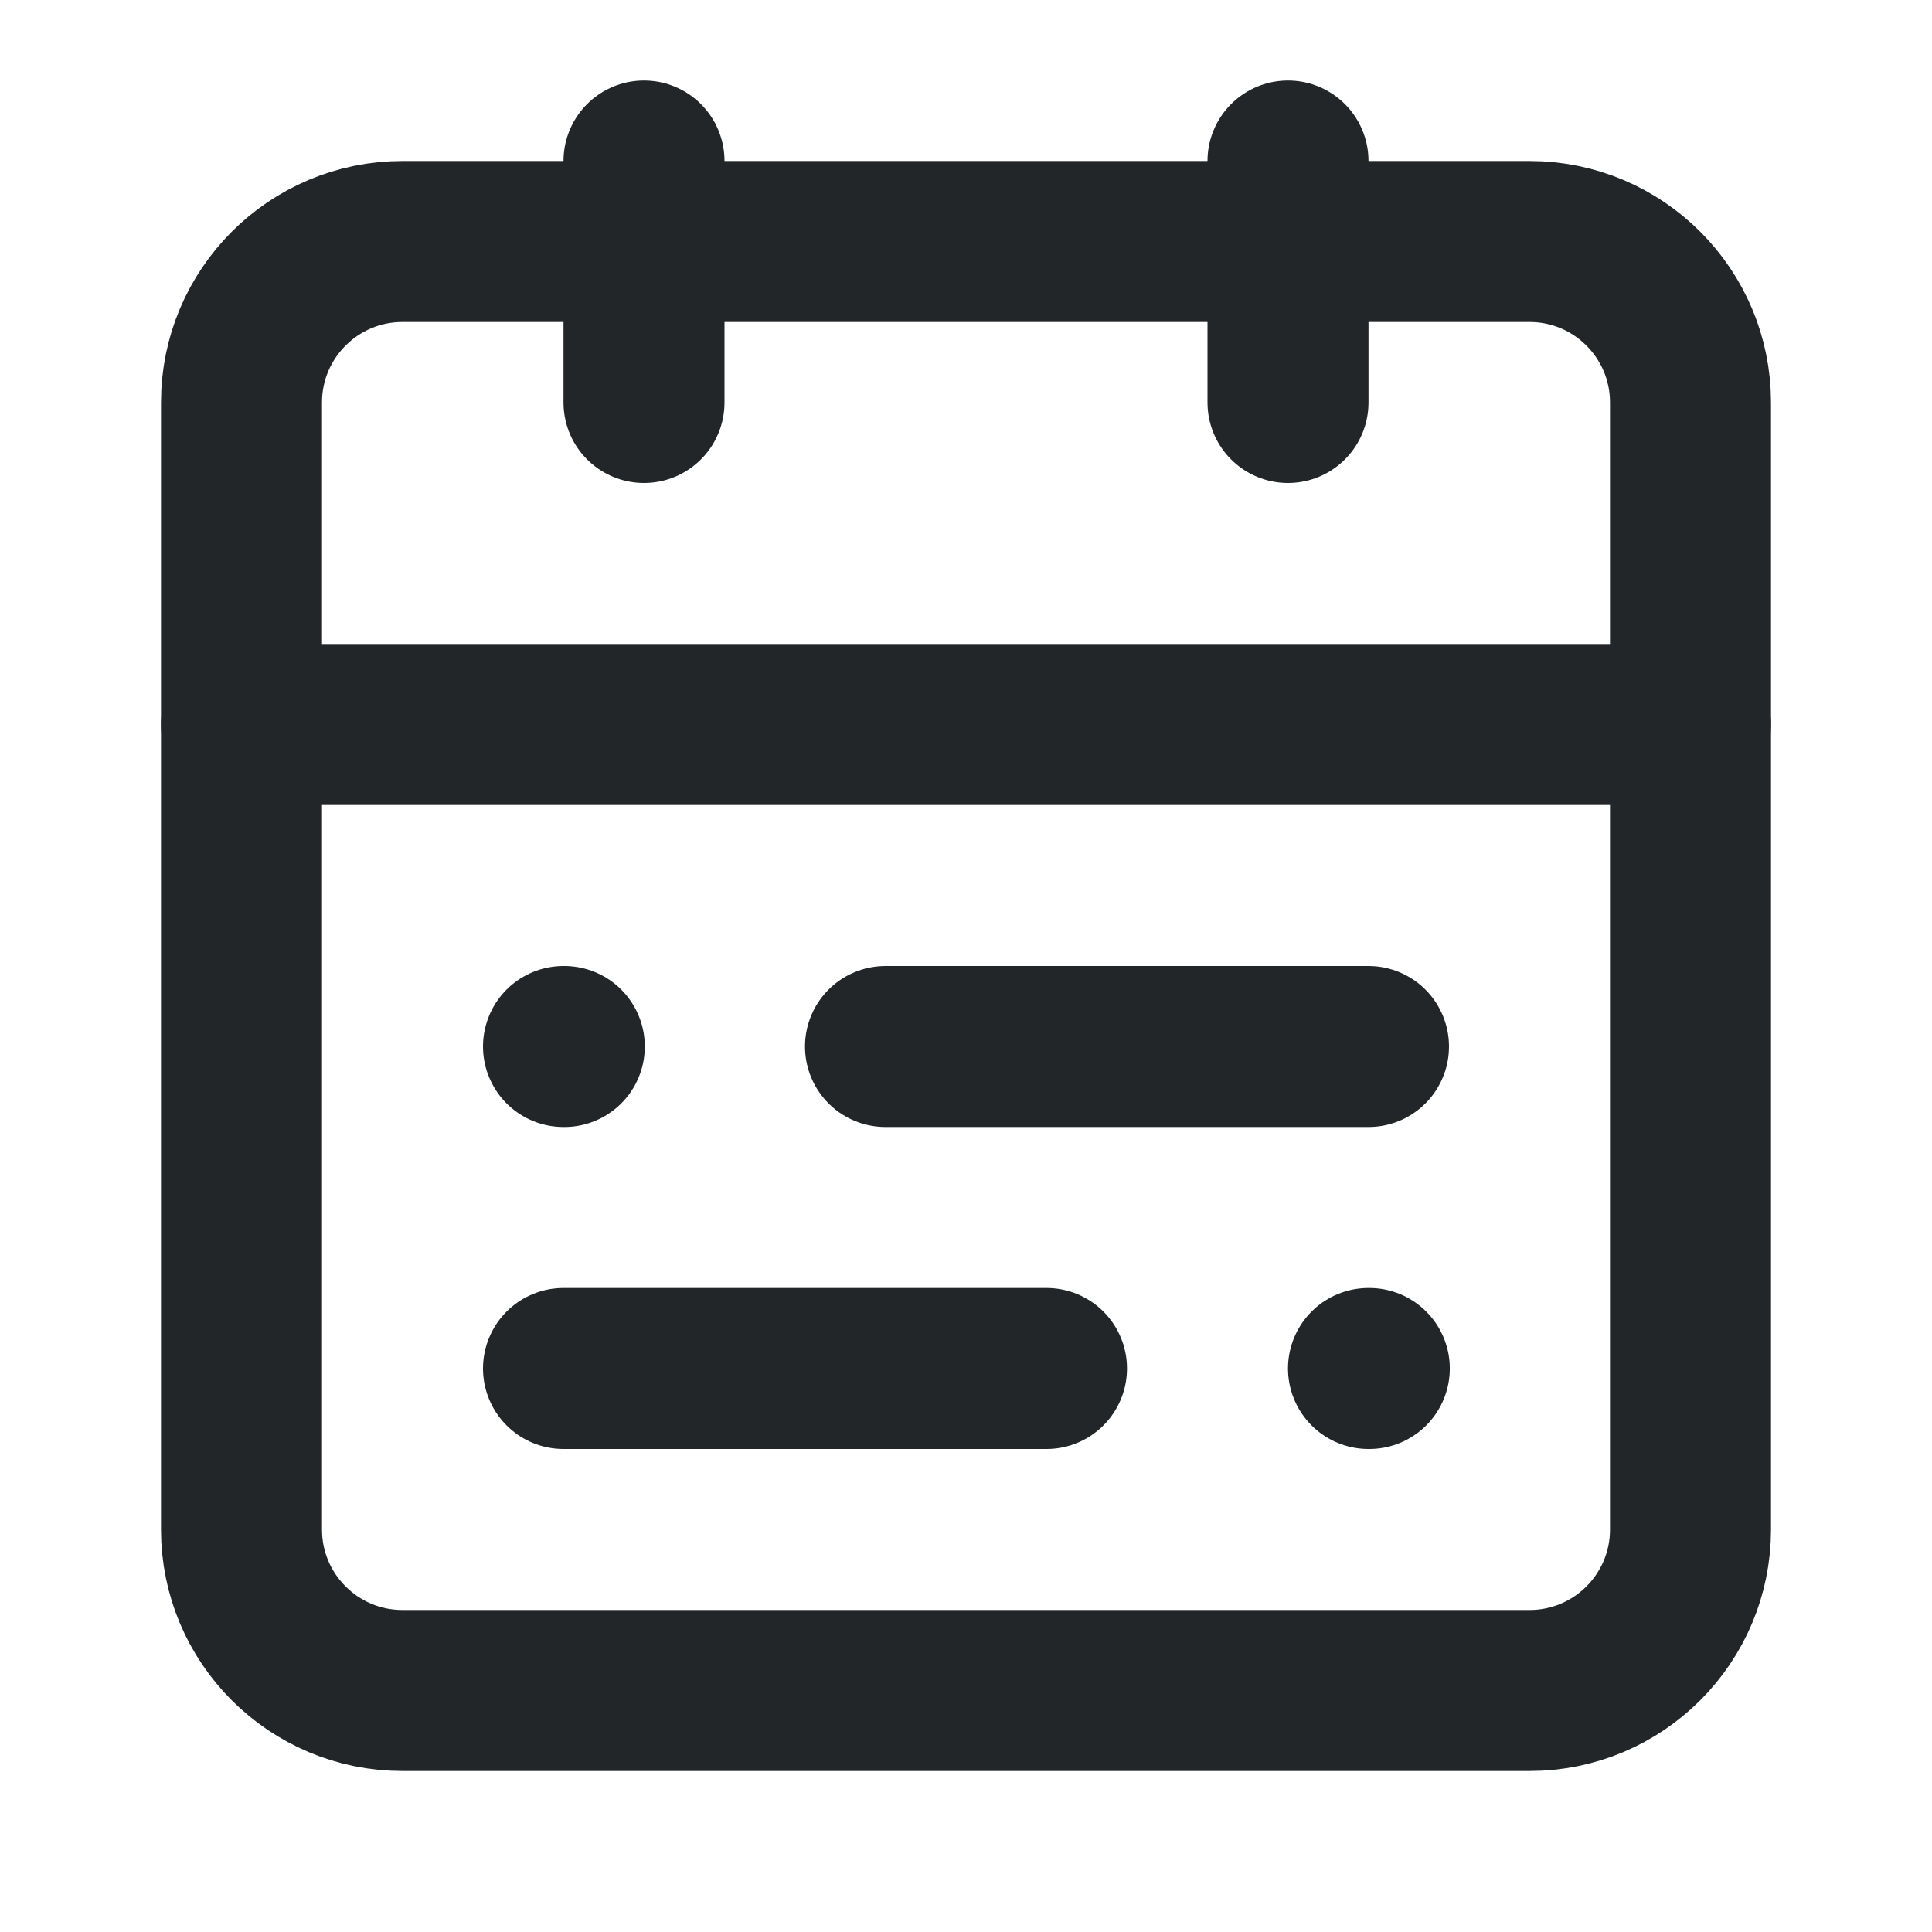
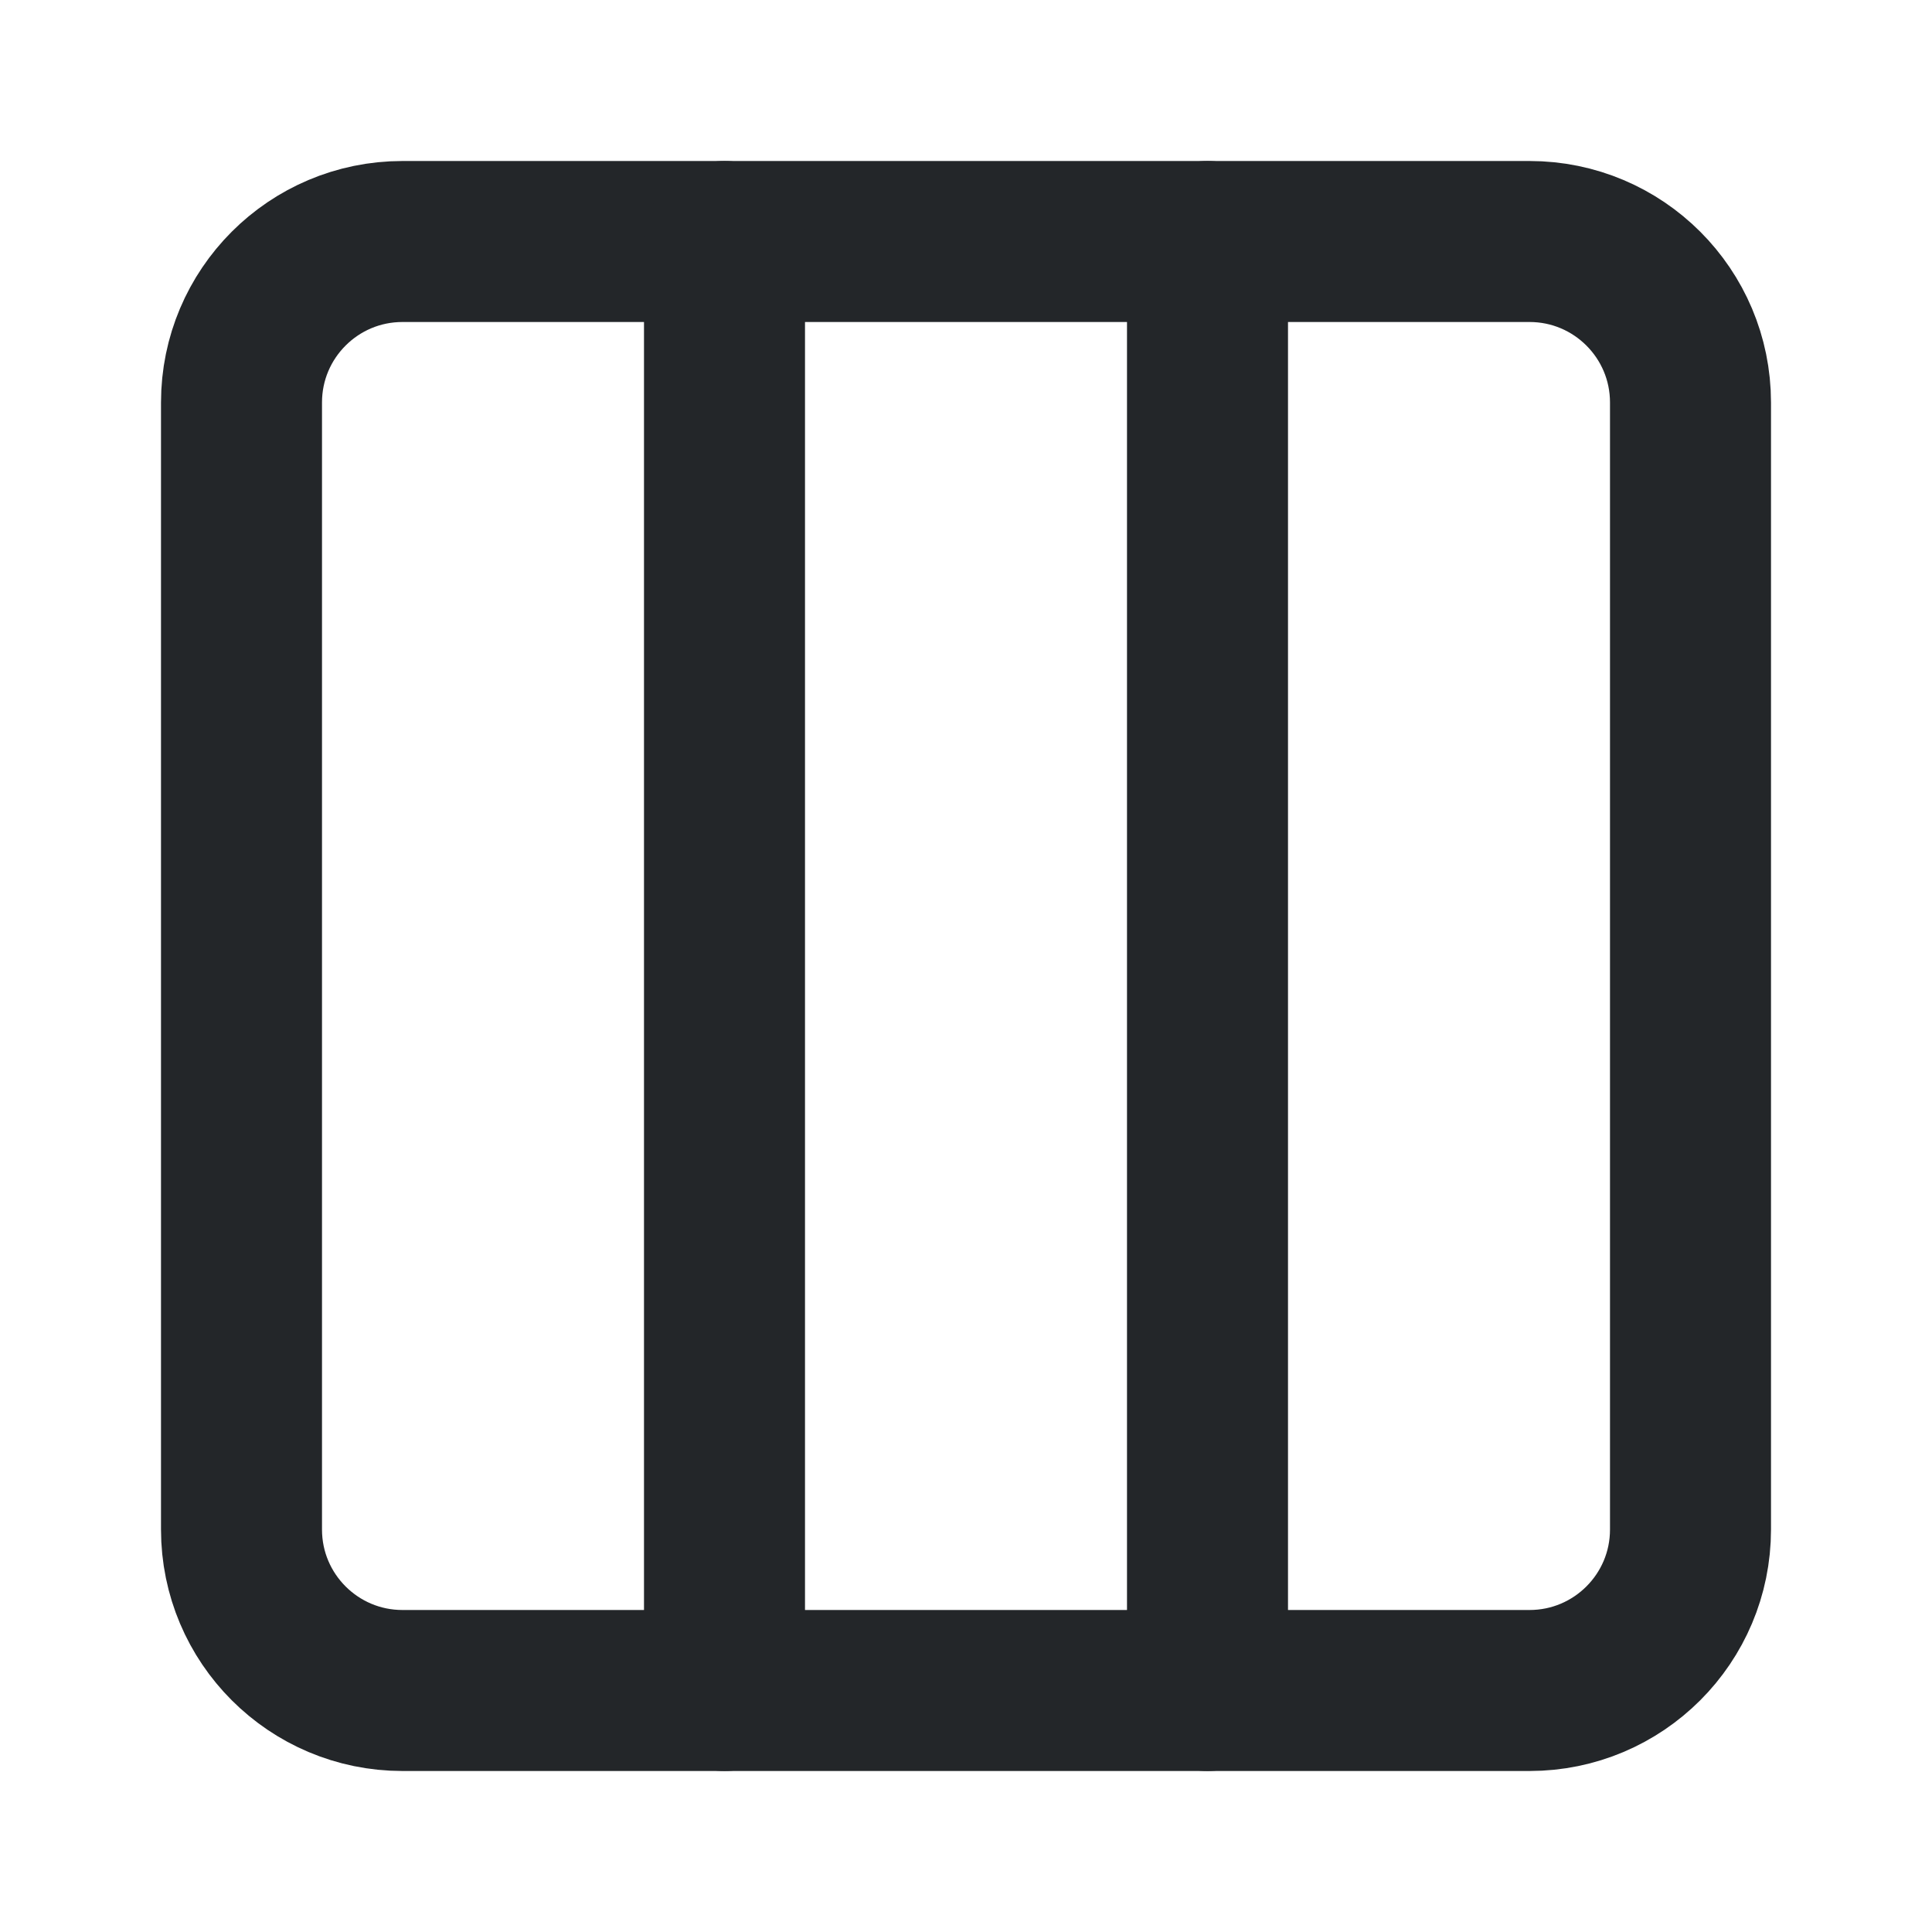
- <svg xmlns="http://www.w3.org/2000/svg" class="lucide lucide-calendar-range" width="24" height="24" viewBox="0 0 24 24" fill="none" stroke="currentColor" stroke-width="2" stroke-linecap="round" stroke-linejoin="round">
+ <svg xmlns="http://www.w3.org/2000/svg" class="lucide lucide-columns-3" width="24" height="24" viewBox="0 0 24 24" fill="none" stroke="currentColor" stroke-width="2" stroke-linecap="round" stroke-linejoin="round">
  <style id="current-color-scheme" type="text/css">
    .ColorScheme-Text { color: #232629; }
  </style>
  <g class="ColorScheme-Text" fill="none" stroke="currentColor" stroke-width="2" stroke-linecap="round" stroke-linejoin="round">
-     <rect x="3" y="3" width="18" height="18" rx="2" />
-     <path d="M16 2v3" />
-     <path d="M3 9h18" />
-     <path d="M8 2v3" />
-     <path d="M17 13h-6" />
-     <path d="M13 17H7" />
-     <path d="M7 13h.01" />
-     <path d="M17 17h.01" />
+     <rect width="18" height="18" x="3" y="3" rx="2" />
+     <path d="M9 3v18" />
+     <path d="M15 3v18" />
  </g>
</svg>
